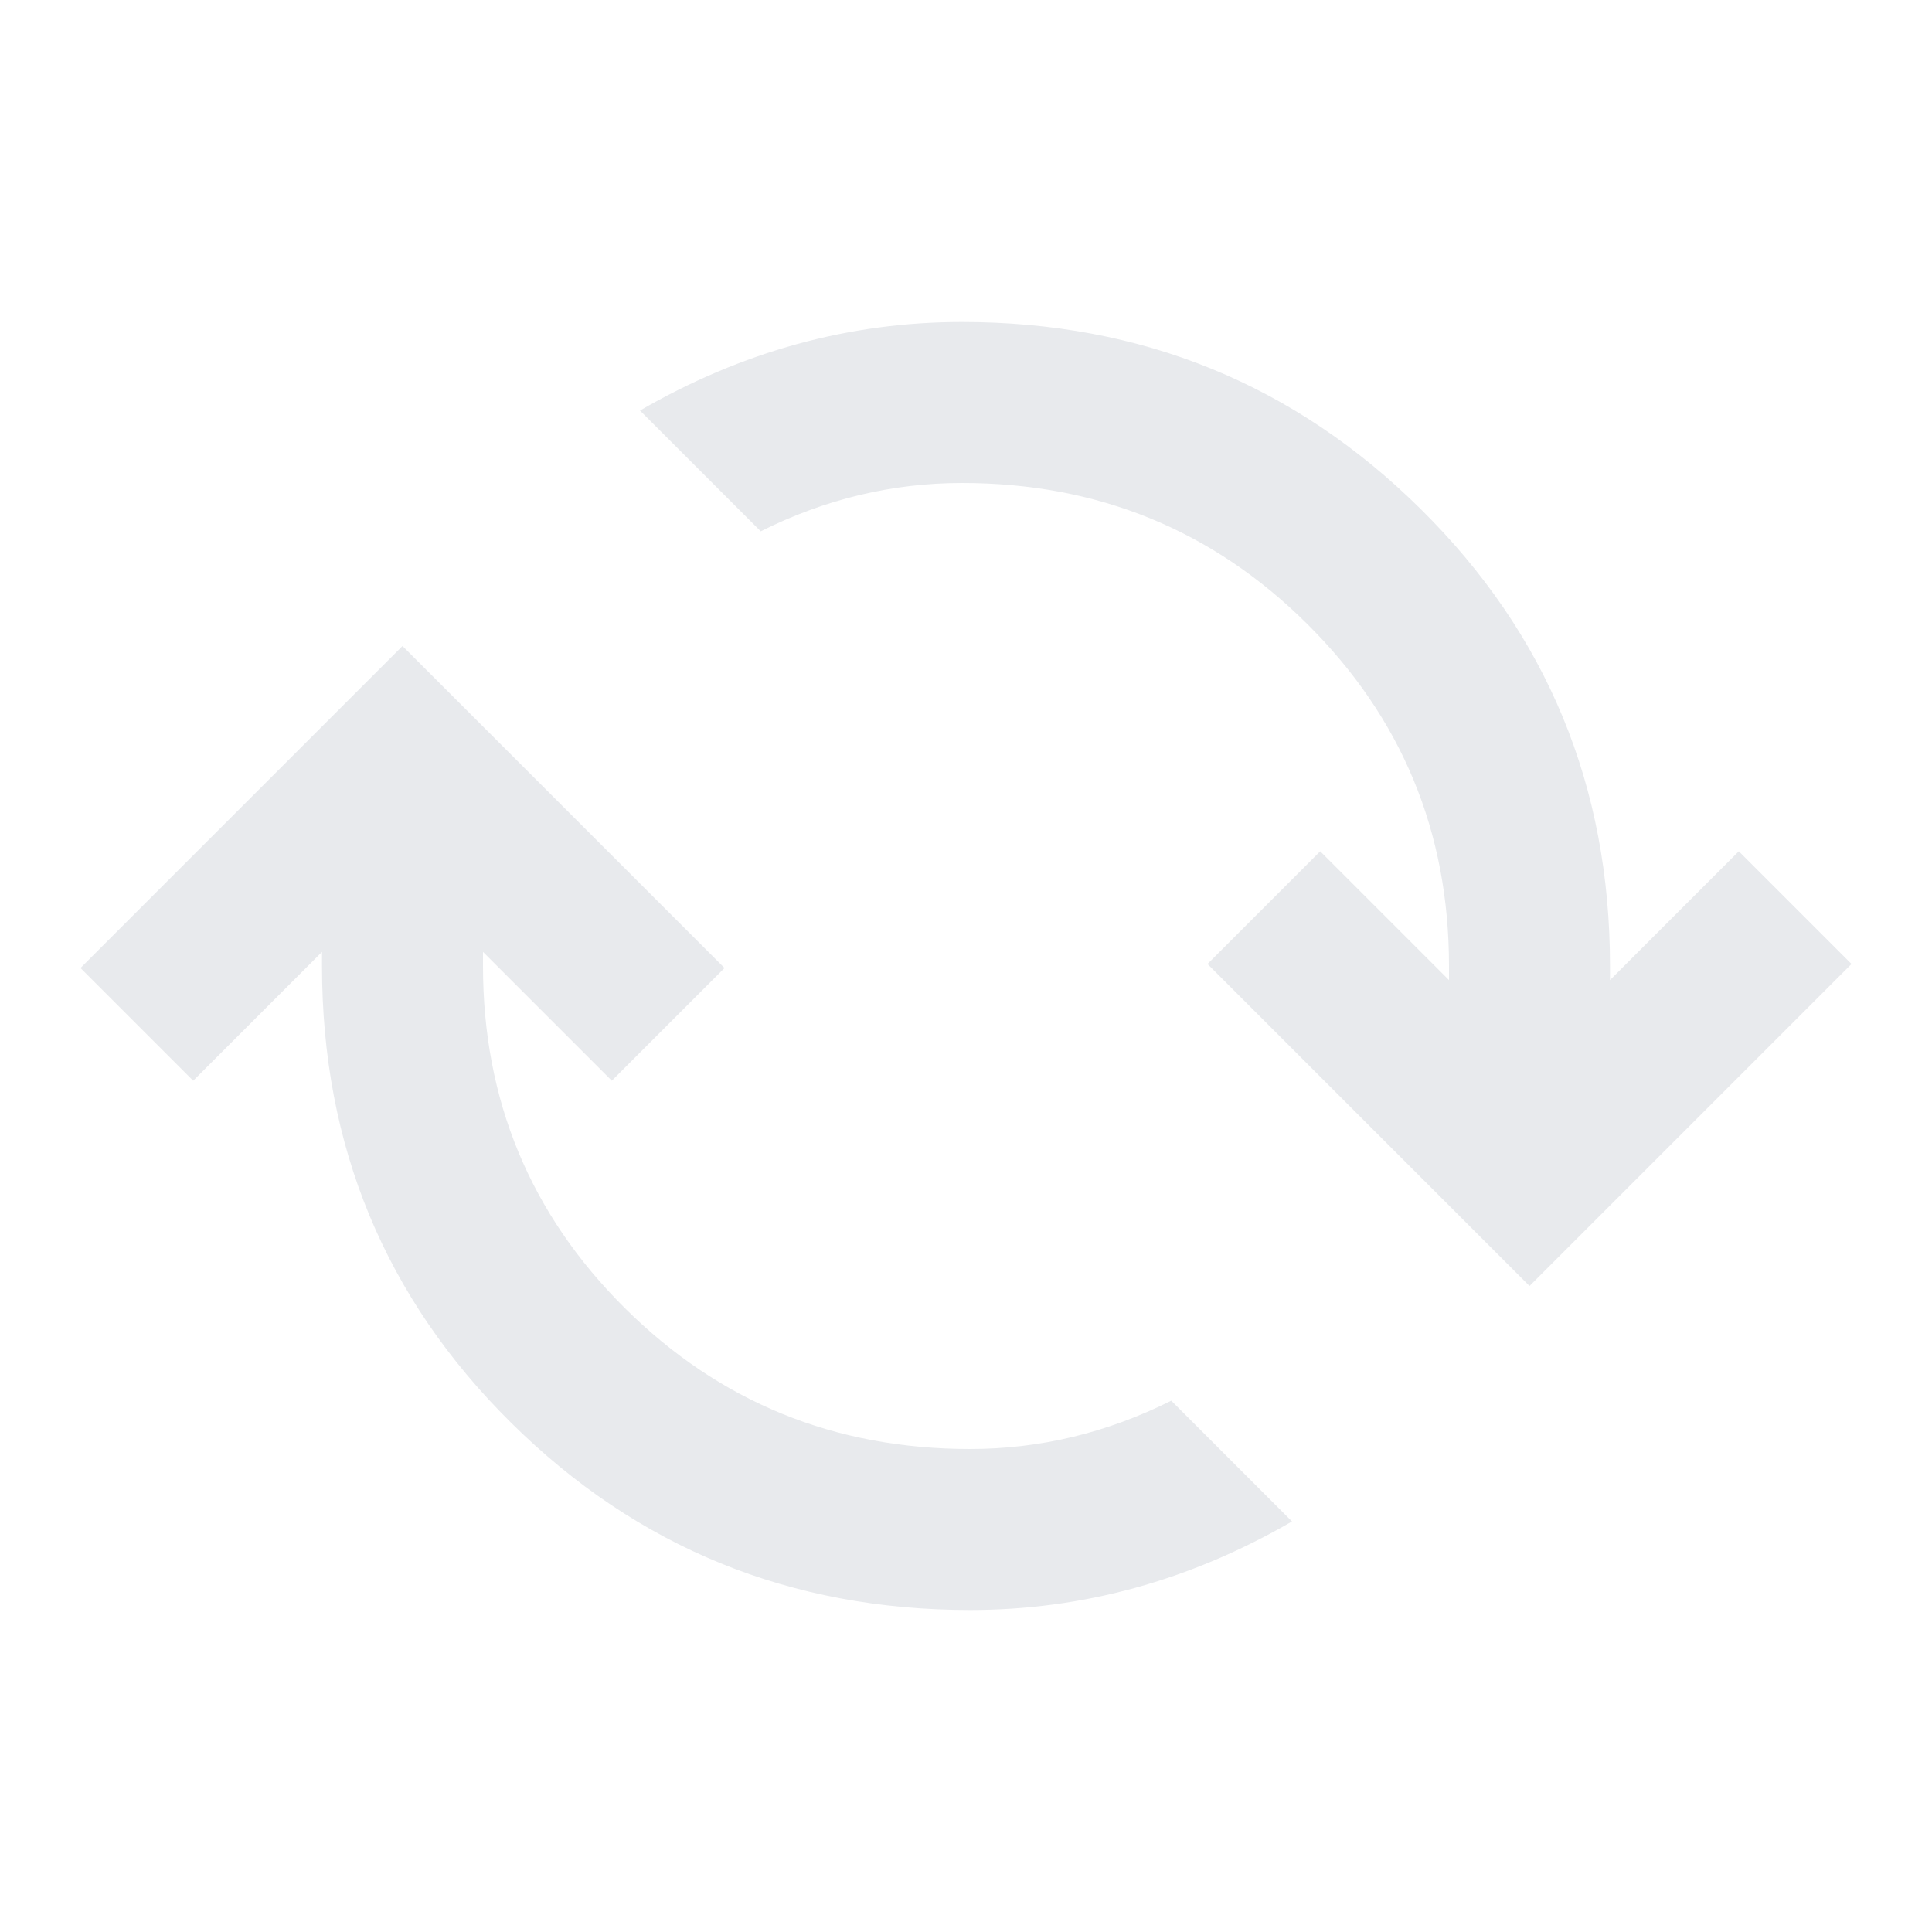
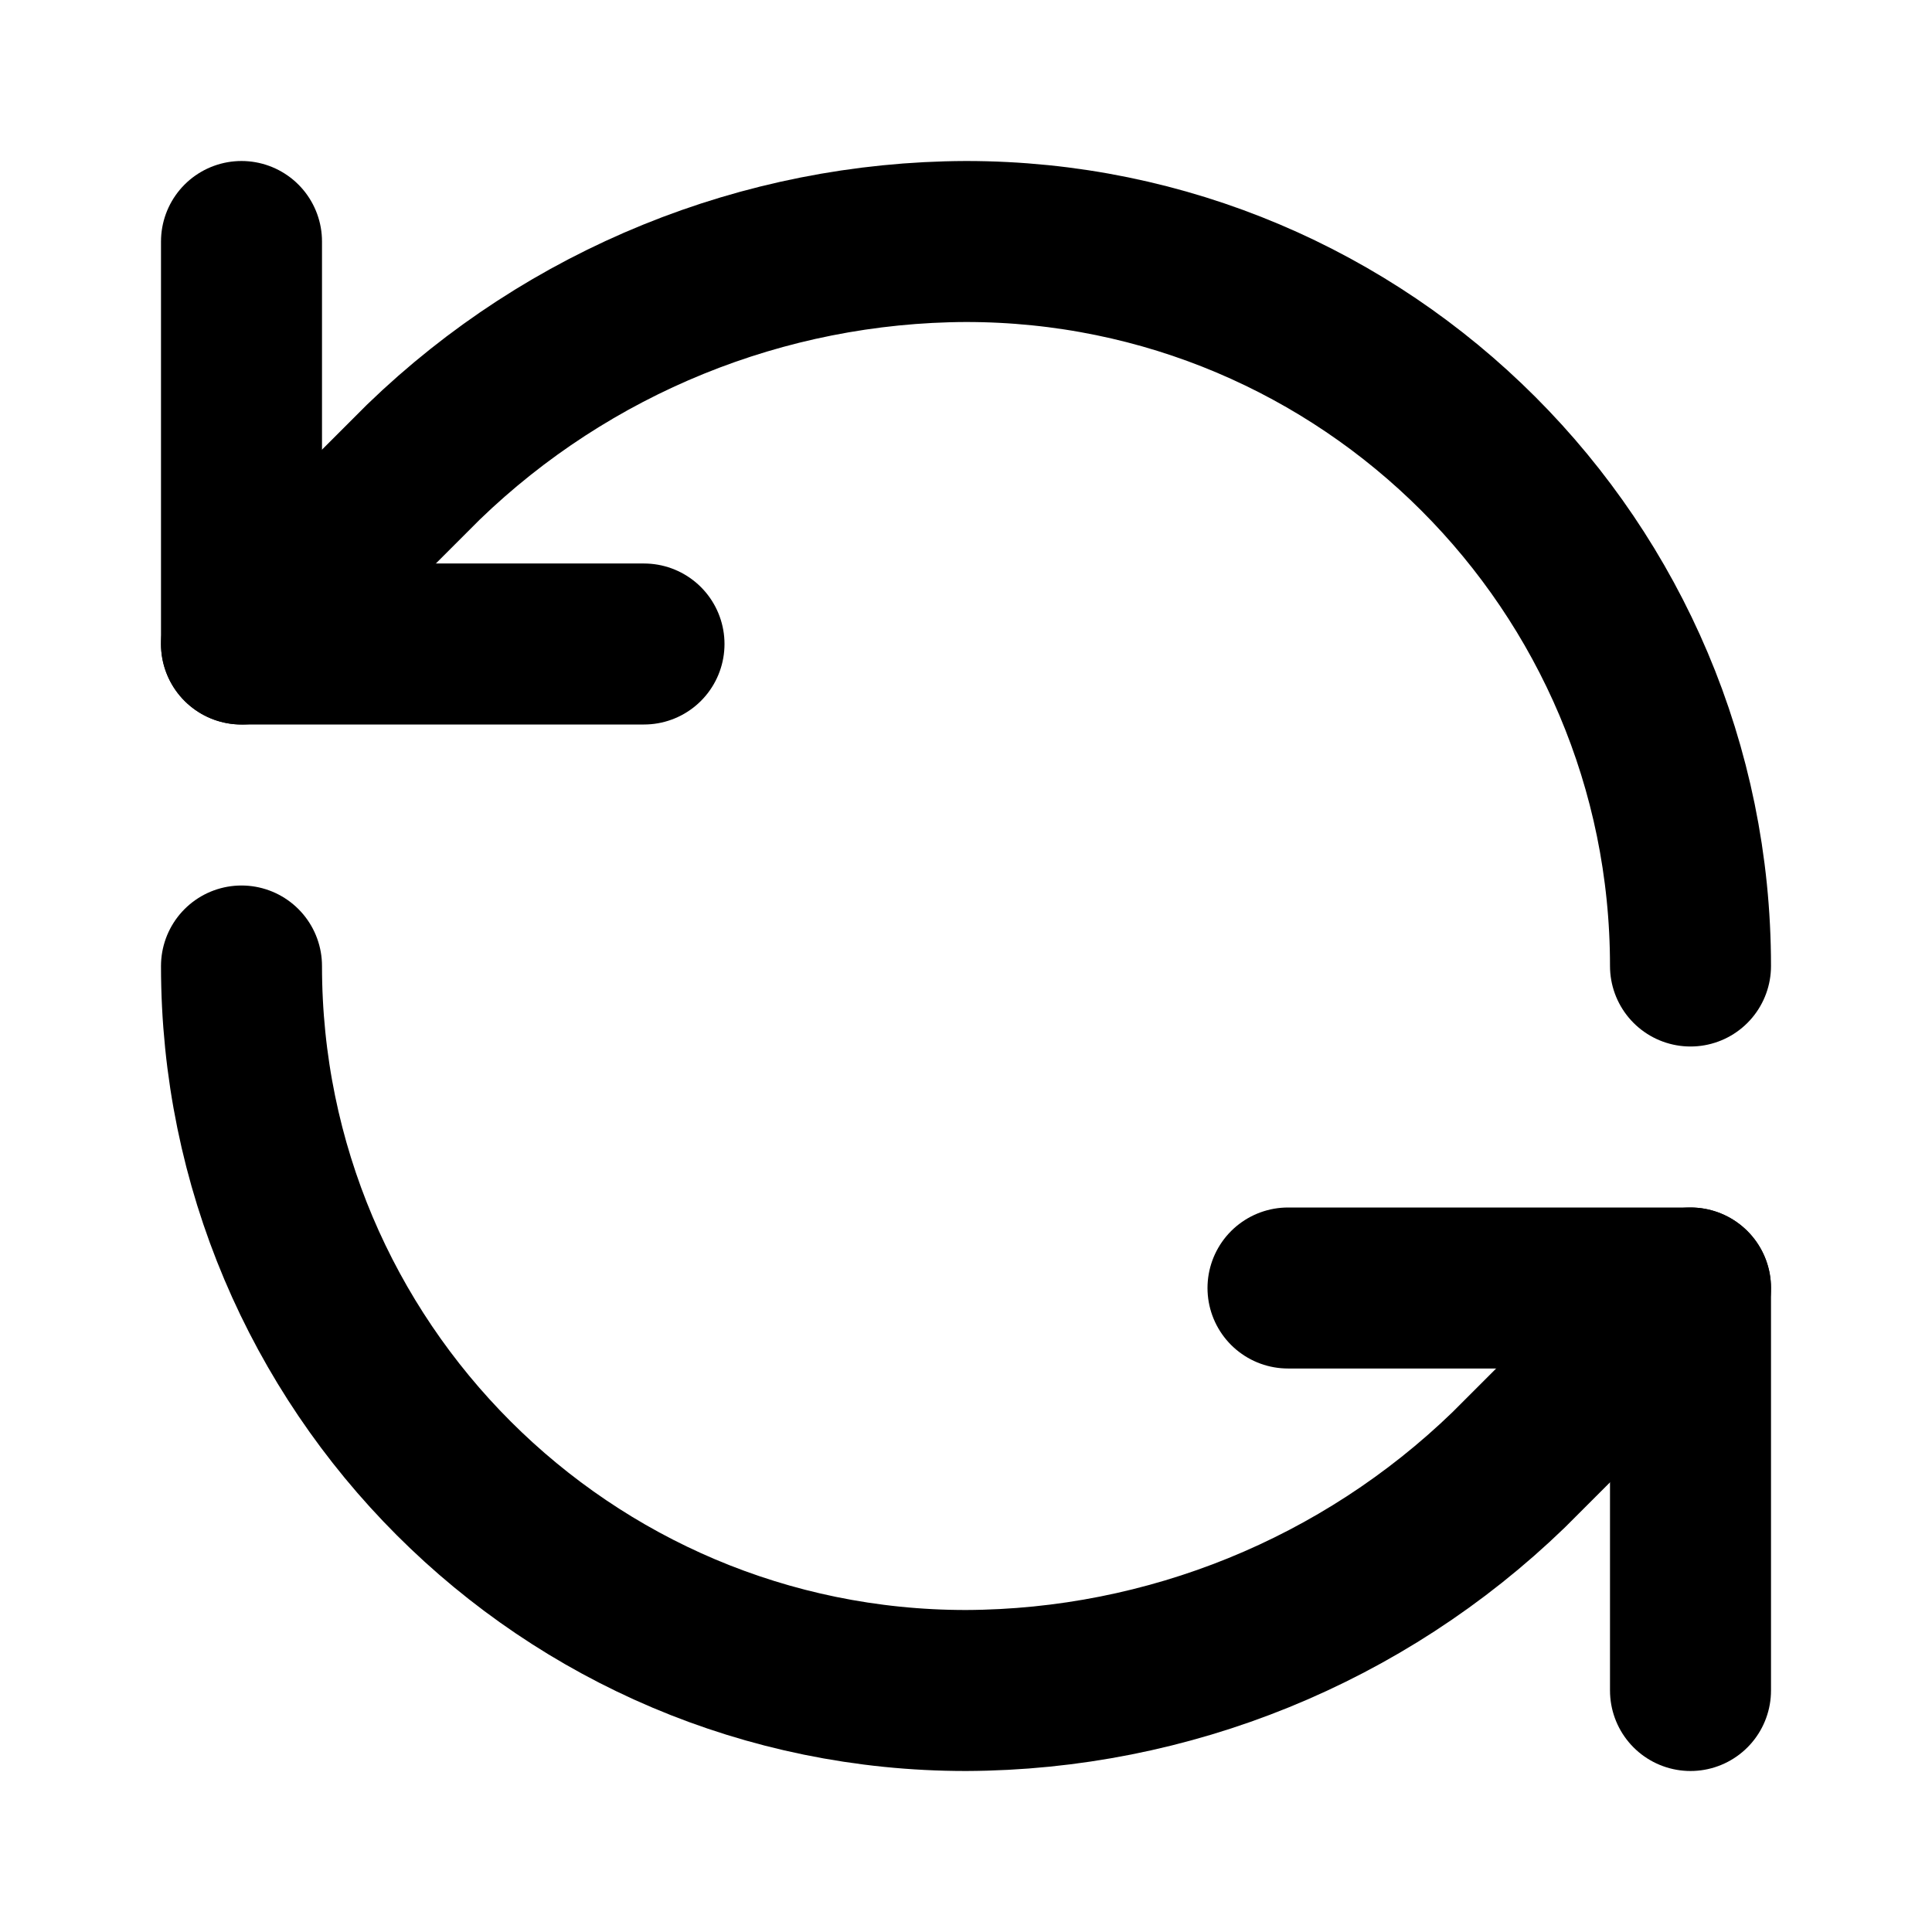
- <svg xmlns="http://www.w3.org/2000/svg" height="24px" viewBox="0 -960 960 960" width="24px" fill="#e8eaed">
-   <path d="M482-160q-134 0-228-93t-94-227v-7l-64 64-56-56 160-160 160 160-56 56-64-64v7q0 100 70.5 170T482-240q26 0 51-6t49-18l60 60q-38 22-78 33t-82 11Zm278-161L600-481l56-56 64 64v-7q0-100-70.5-170T478-720q-26 0-51 6t-49 18l-60-60q38-22 78-33t82-11q134 0 228 93t94 227v7l64-64 56 56-160 160Z" />
+ <svg xmlns="http://www.w3.org/2000/svg" width="24" height="24" viewBox="0 0 24 24" fill="none" stroke="currentColor" stroke-width="2" stroke-linecap="round" stroke-linejoin="round" class="lucide lucide-refresh-ccw-icon lucide-refresh-ccw">
+   <path d="M21 12a9 9 0 0 0-9-9 9.75 9.75 0 0 0-6.74 2.74L3 8" />
+   <path d="M3 3v5h5" />
+   <path d="M3 12a9 9 0 0 0 9 9 9.75 9.75 0 0 0 6.74-2.74L21 16" />
+   <path d="M16 16h5v5" />
</svg>
